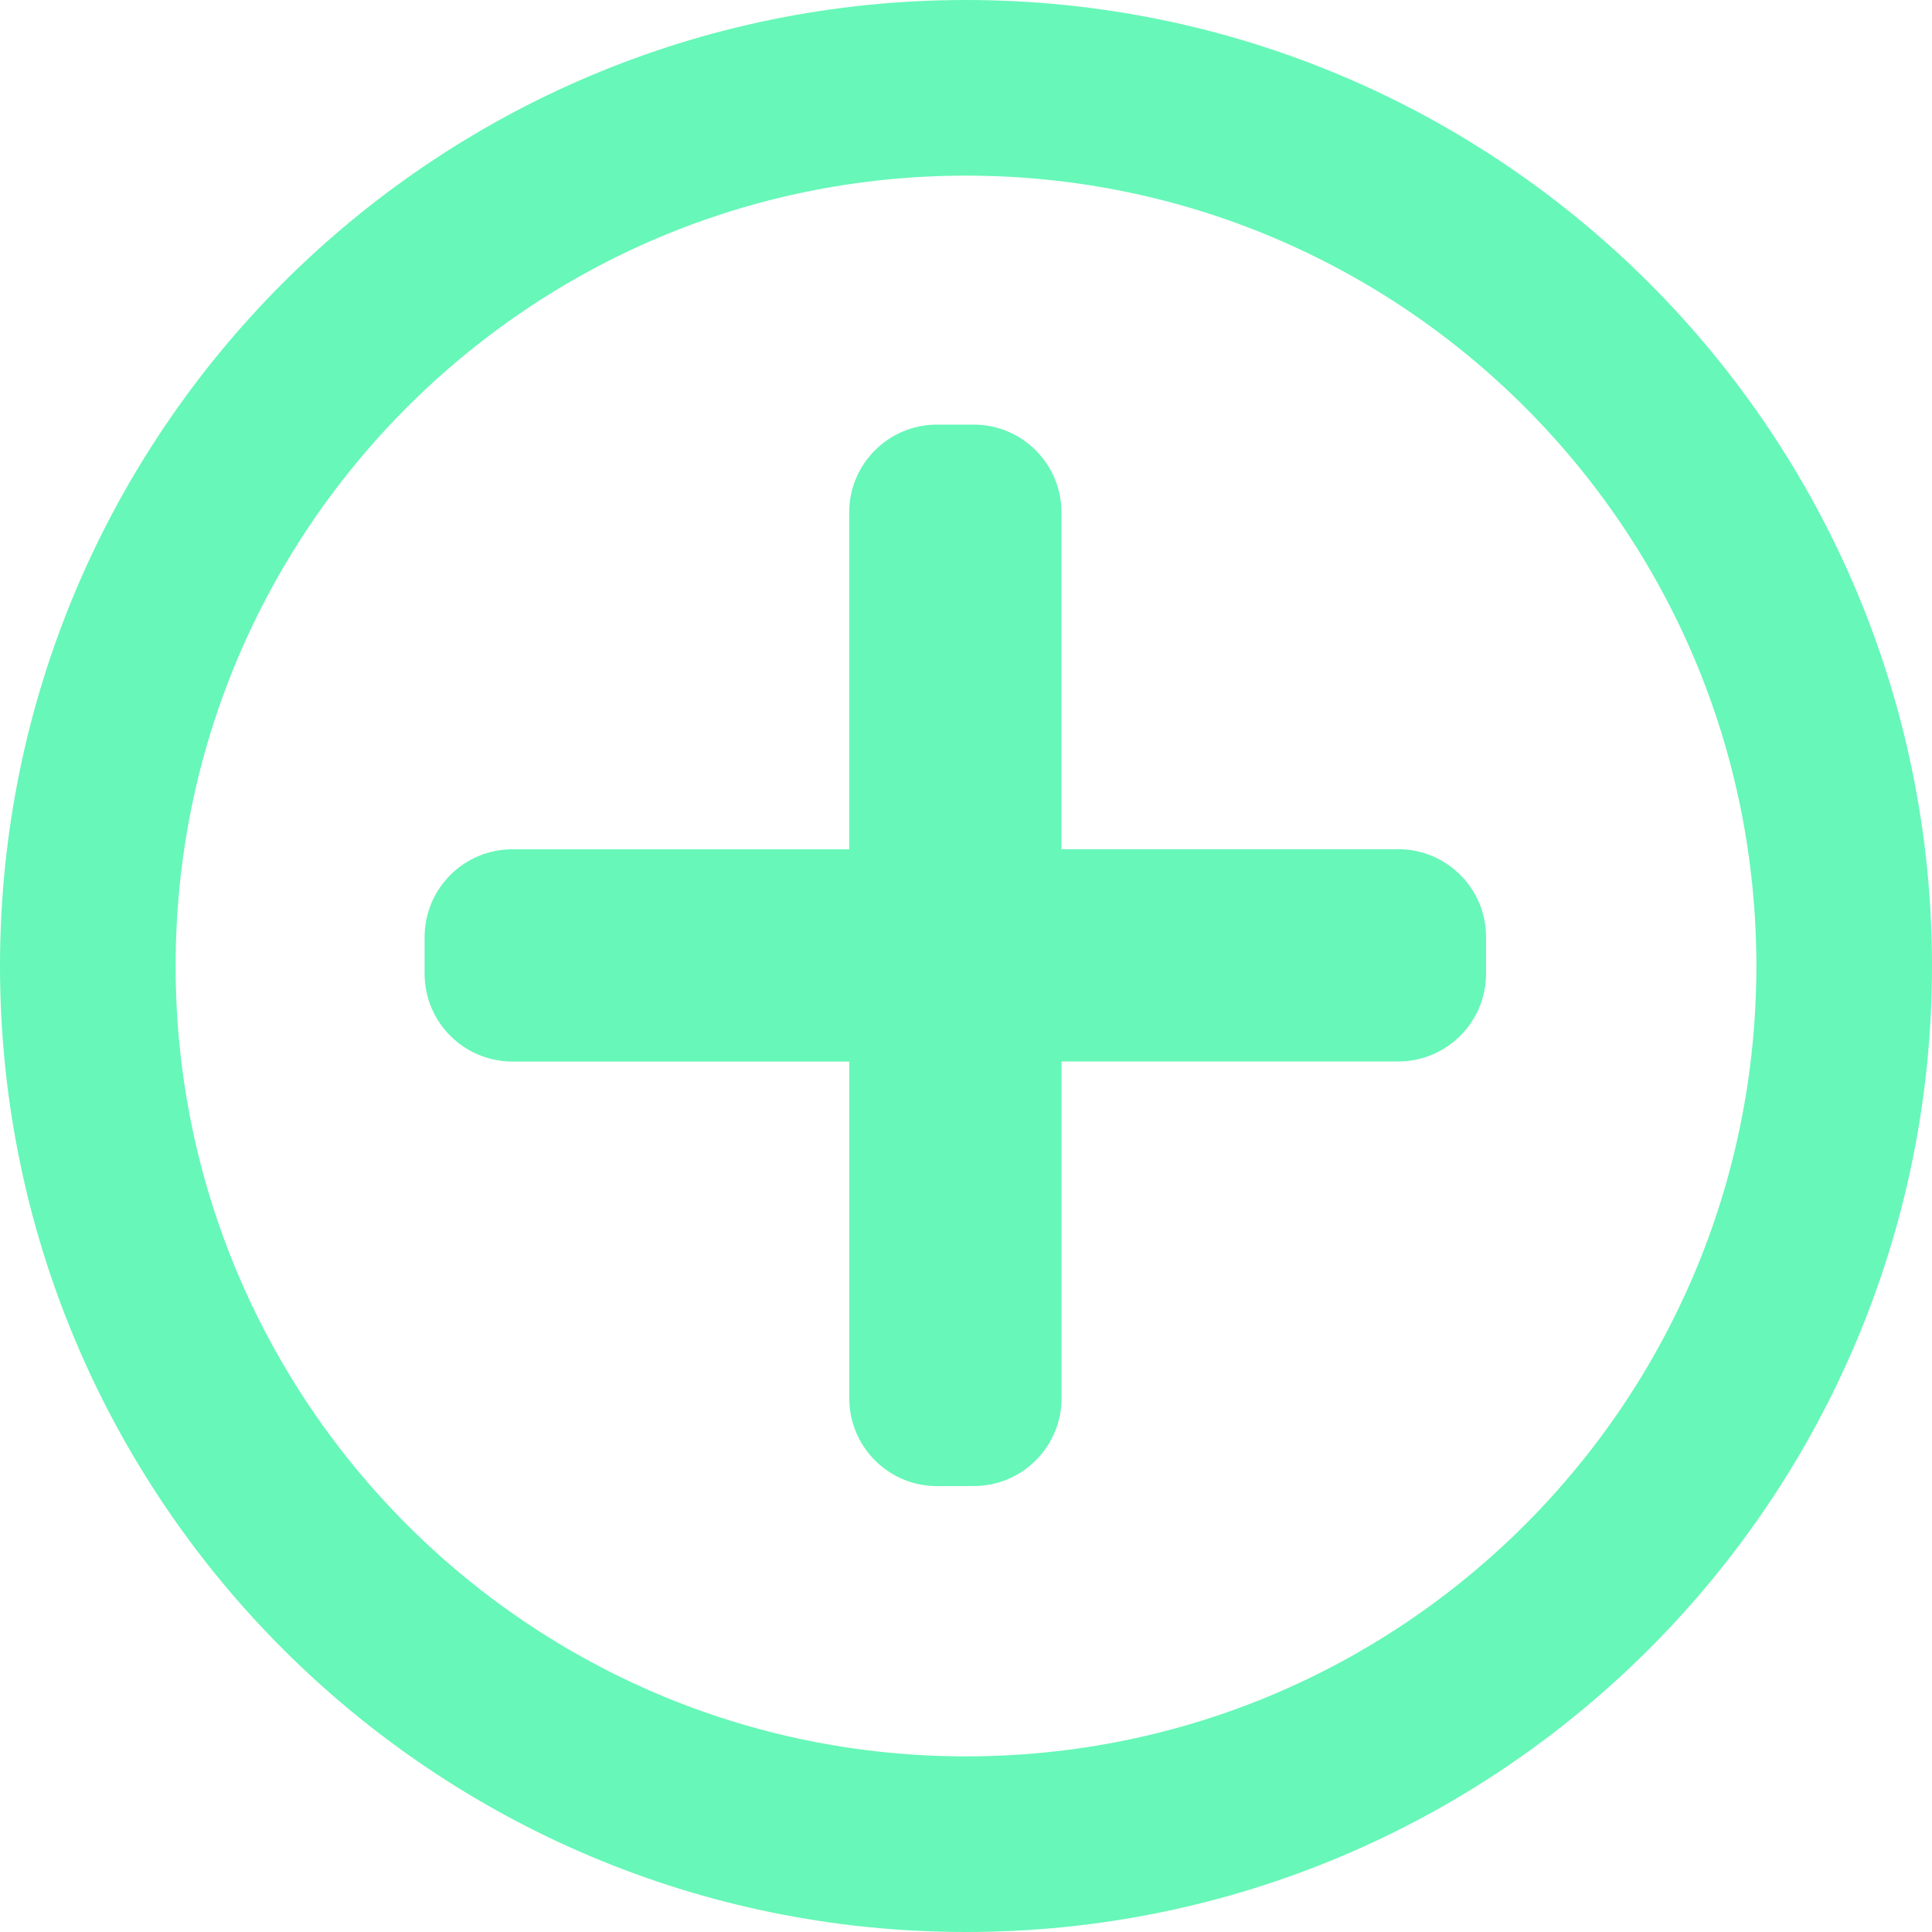
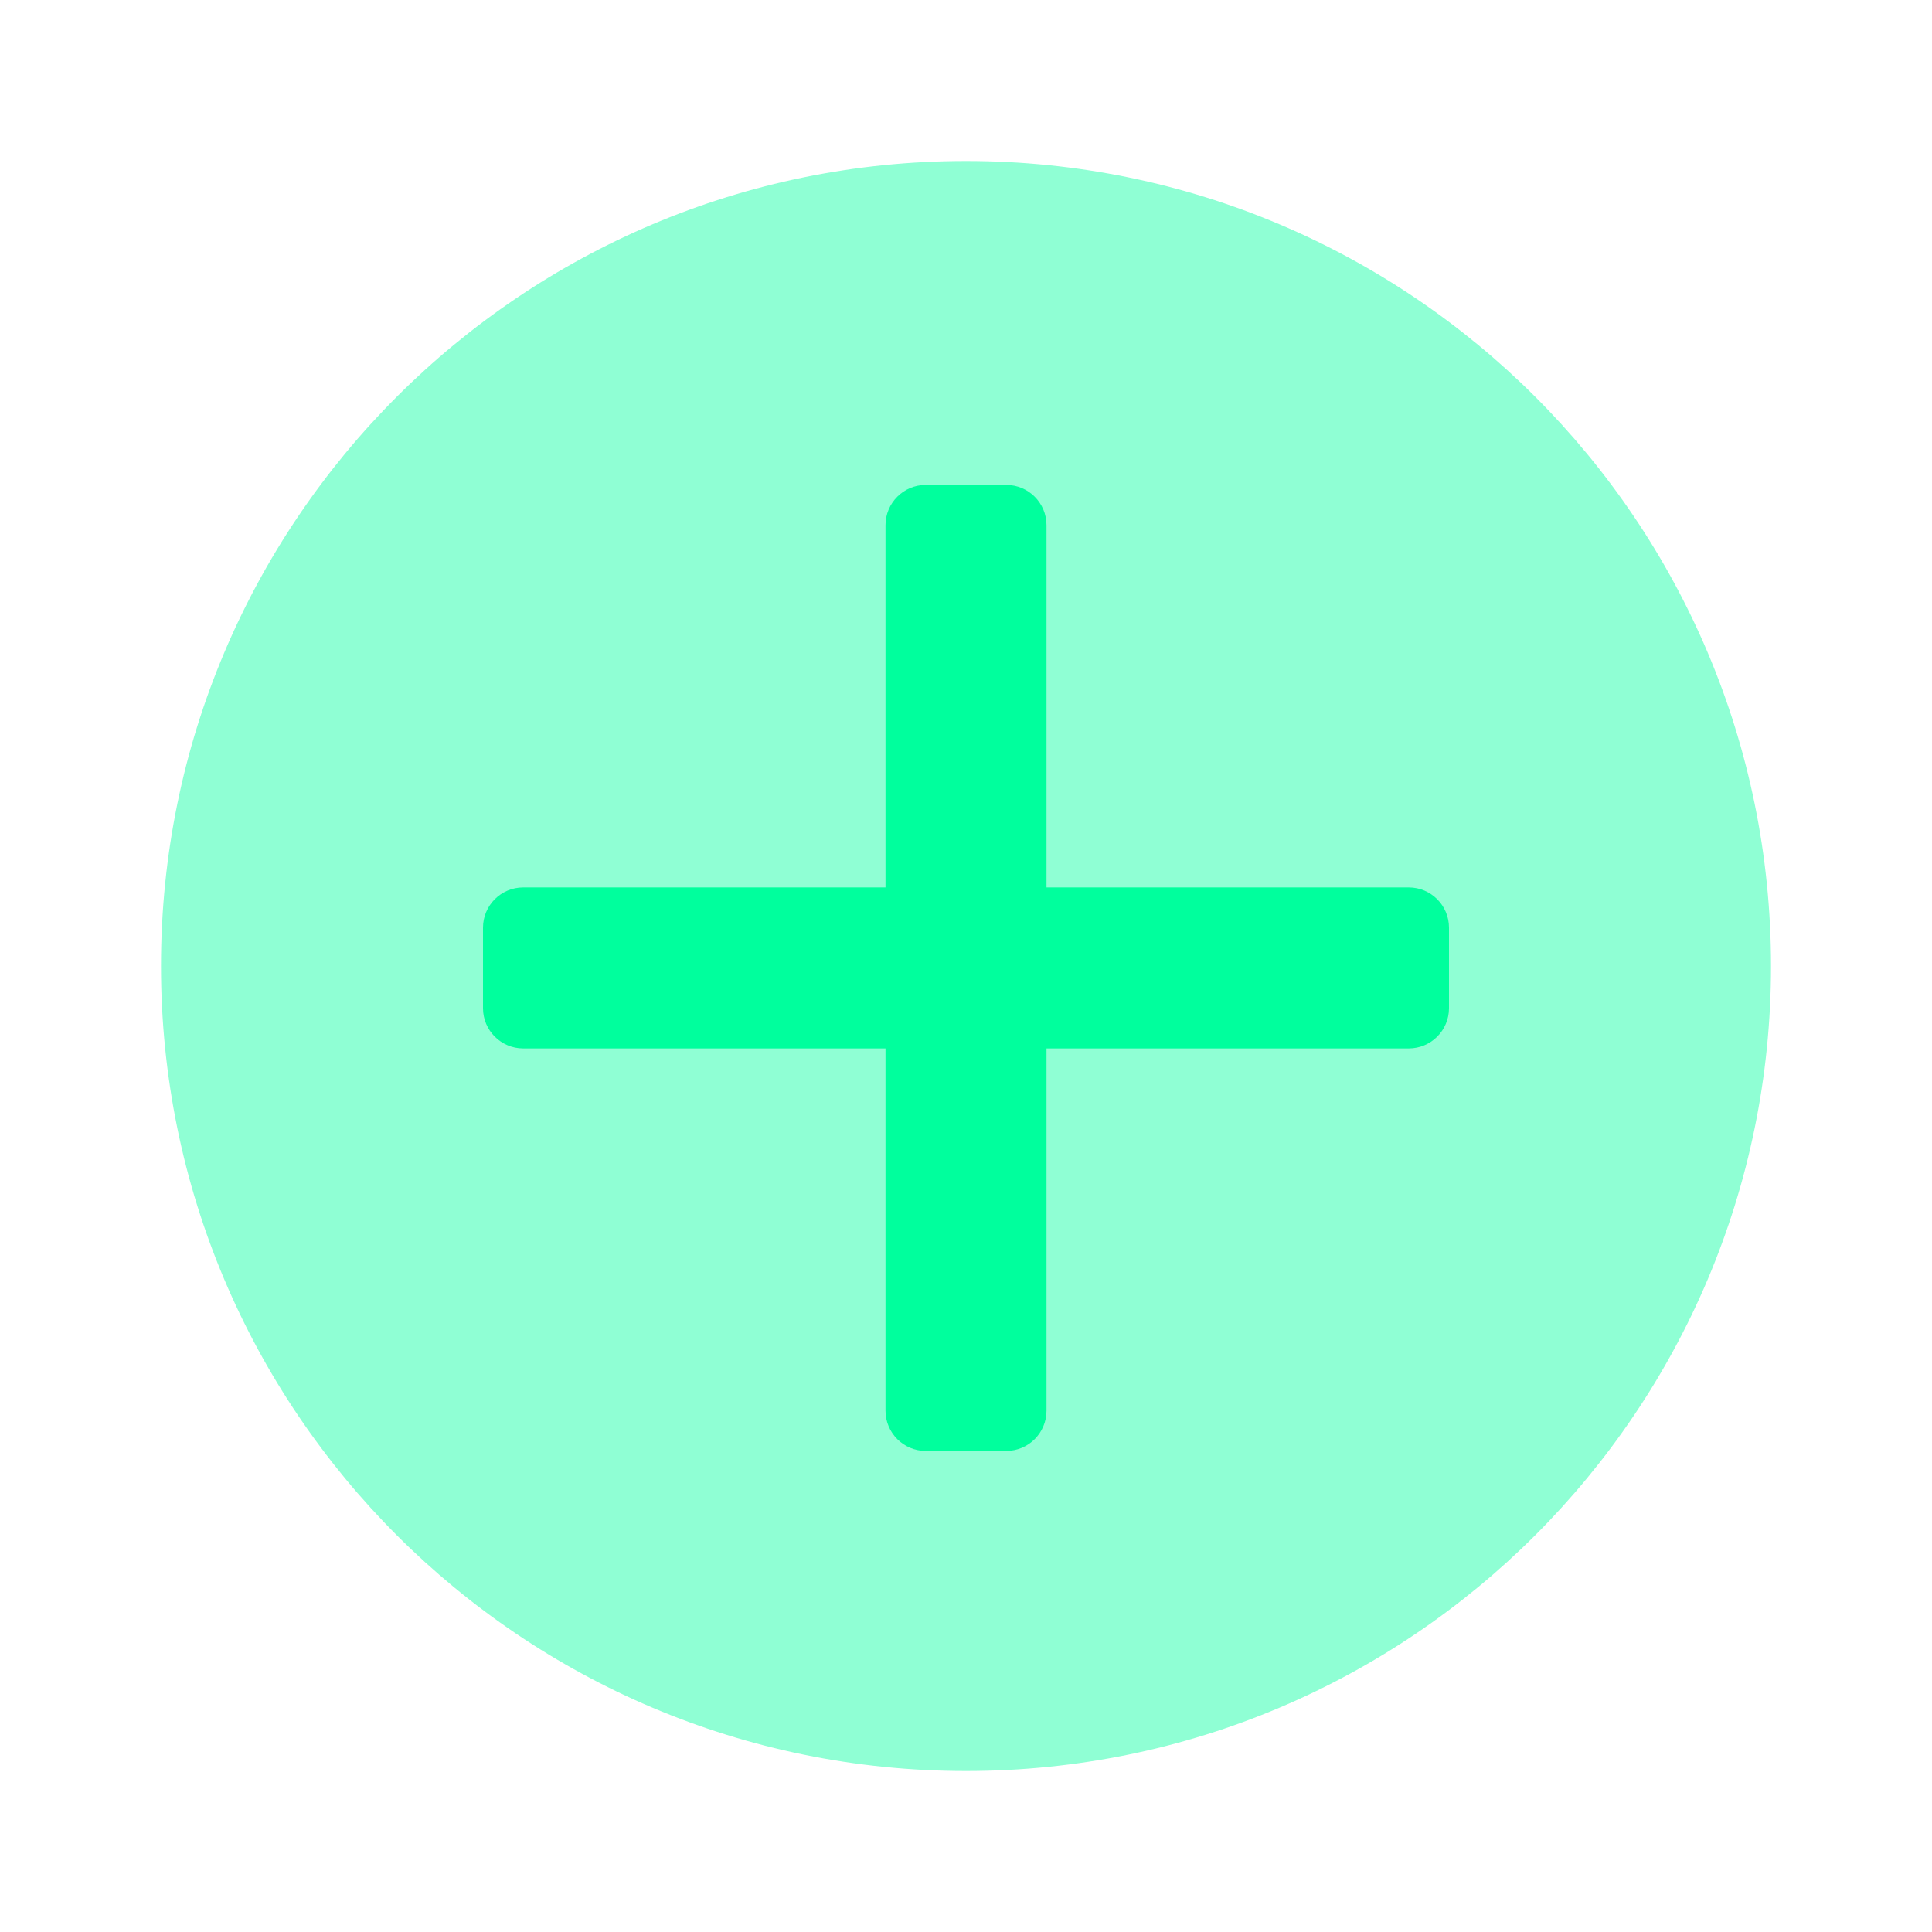
- <svg xmlns="http://www.w3.org/2000/svg" width="22" height="22" viewBox="0 0 22 22">
-   <g transform="translate(-17 -705)">
-     <g transform="translate(17 705)">
-       <g fill="none" stroke="#67f7b8" stroke-width="2">
-         <circle cx="11" cy="11" r="11" stroke="none" />
-         <circle cx="11" cy="11" r="10" fill="none" />
-       </g>
-       <path d="M5.836,12.088a1,1,0,0,1-1-1V7.253H1a1,1,0,0,1-1-1V5.836a1,1,0,0,1,1-1H4.835V1a1,1,0,0,1,1-1h.417a1,1,0,0,1,1,1V4.835h3.835a1,1,0,0,1,1,1v.417a1,1,0,0,1-1,1H7.253v3.835a1,1,0,0,1-1,1Z" transform="translate(4.835 4.835)" fill="#67f7b8" />
-     </g>
+ <svg xmlns="http://www.w3.org/2000/svg" width="24" height="24" viewBox="0 0 24 24">
+   <g id="Plus" transform="translate(0 0.024)">
+     <rect id="Rectangle_29" data-name="Rectangle 29" width="24" height="24" transform="translate(0 -0.024)" fill="none" />
+     <rect id="Rectangle_30" data-name="Rectangle 30" width="24" height="24" transform="translate(0 -0.024)" fill="none" />
+     <circle id="Ellipse_2" data-name="Ellipse 2" cx="10" cy="10" r="10" transform="translate(2 1.976)" fill="#00ff9d" opacity="0.44" />
+     <path id="Path_43" data-name="Path 43" d="M5.5,12a.5.5,0,0,1-.5-.5V7H.5A.5.5,0,0,1,0,6.5v-1A.5.5,0,0,1,.5,5H5V.5A.5.5,0,0,1,5.5,0h1A.5.5,0,0,1,7,.5V5h4.5a.5.5,0,0,1,.5.5v1a.5.5,0,0,1-.5.5H7v4.5a.5.5,0,0,1-.5.5Z" transform="translate(6 6)" fill="#00ff9d" />
  </g>
</svg>
